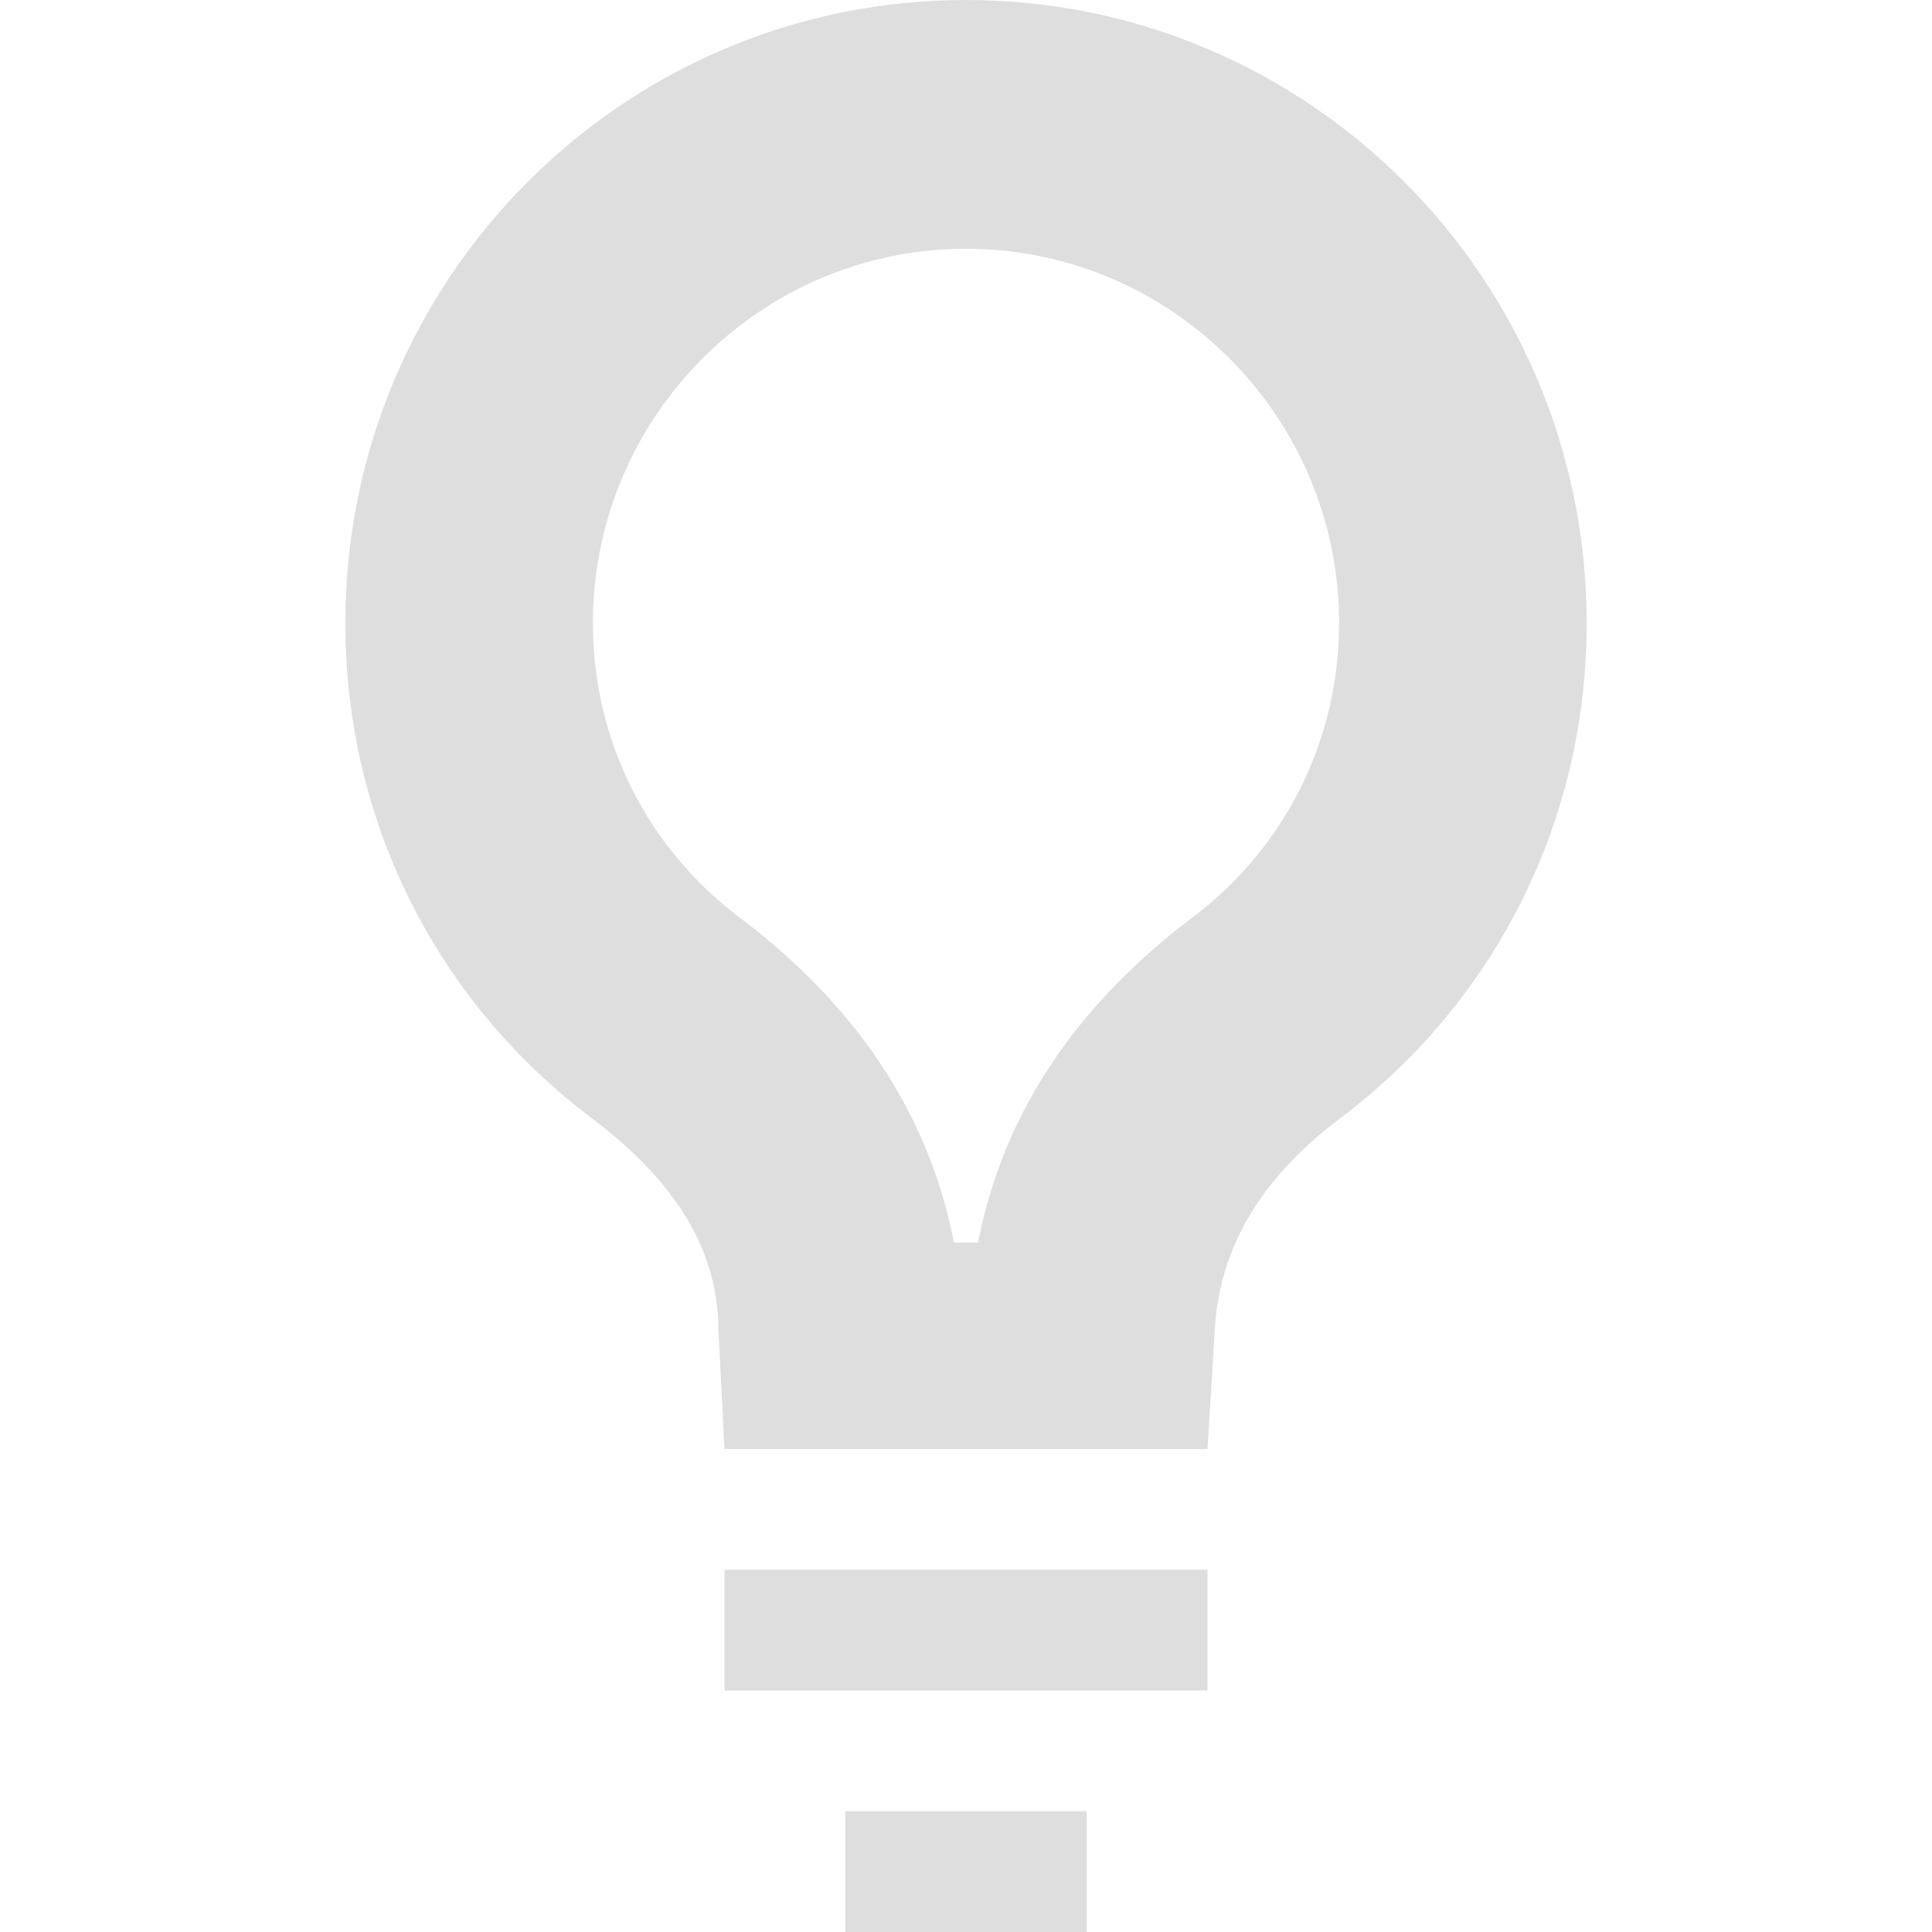
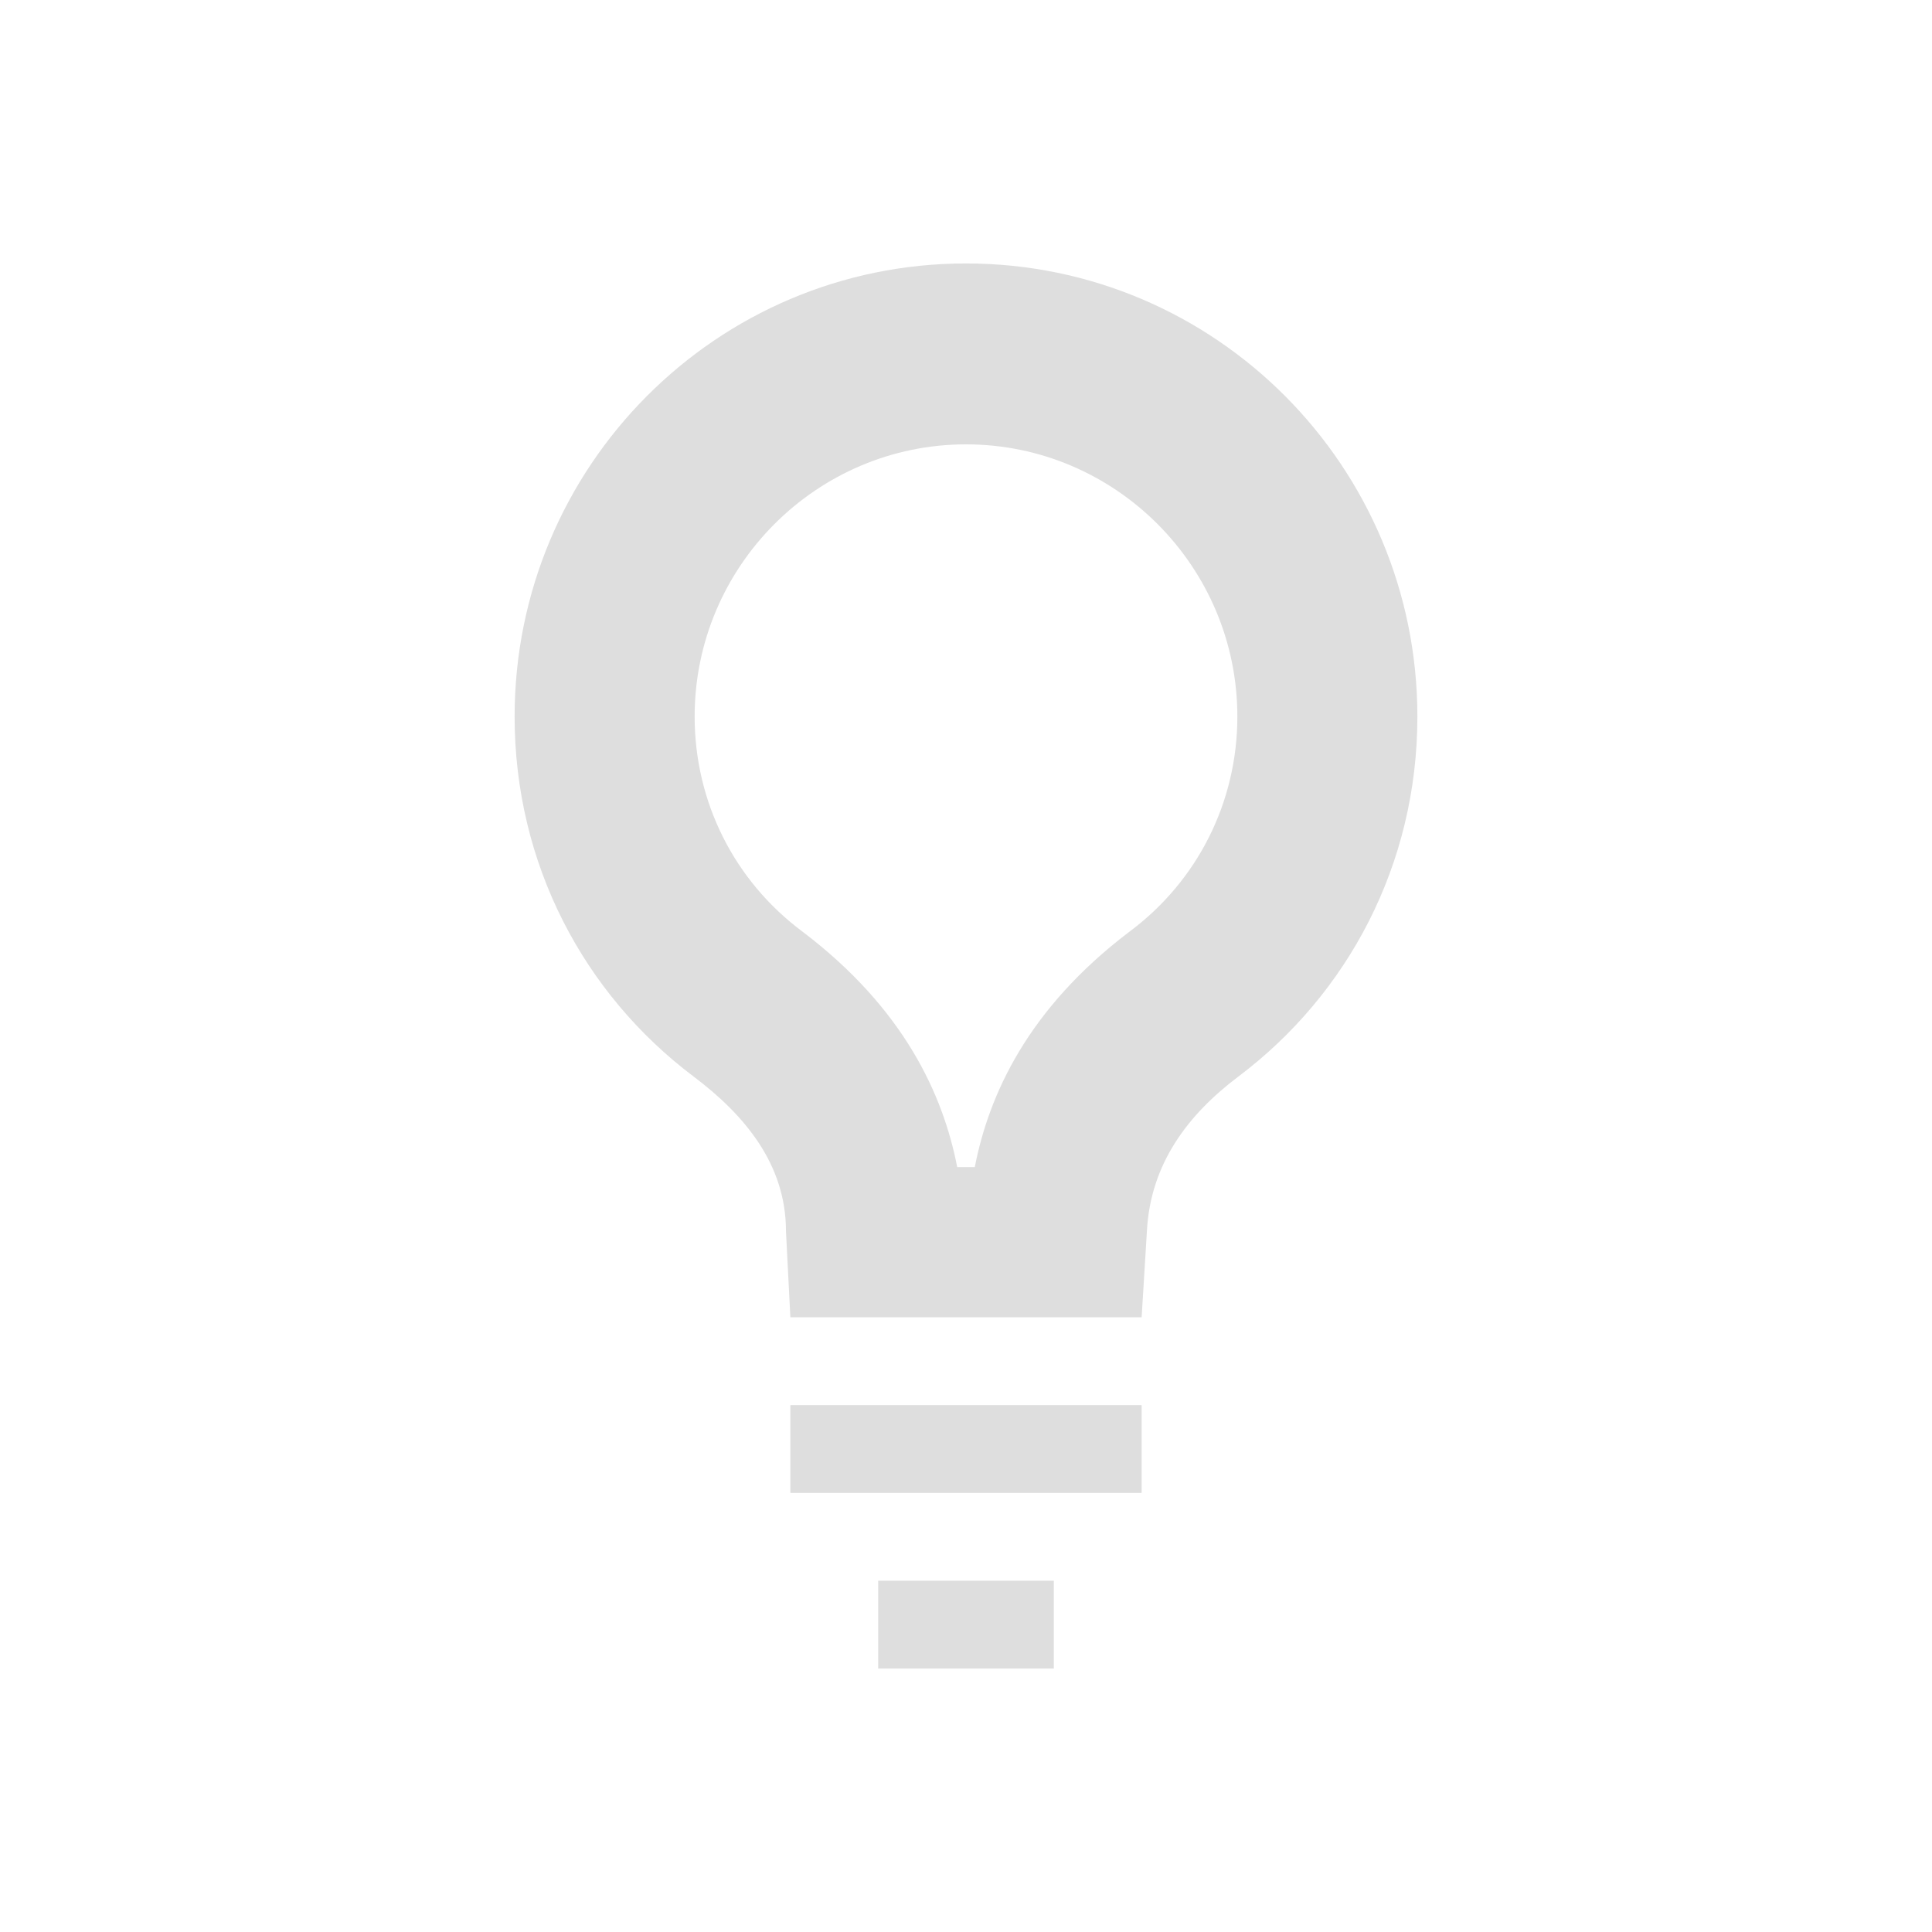
- <svg xmlns="http://www.w3.org/2000/svg" xmlns:xlink="http://www.w3.org/1999/xlink" width="16" height="16" version="1.1">
-   <defs>
+ <svg xmlns="http://www.w3.org/2000/svg" xmlns:xlink="http://www.w3.org/1999/xlink" width="22" height="22" version="1.1" id="svg21">
+   <defs id="defs3">
    <style id="current-color-scheme" type="text/css">.ColorScheme-Text { color:#dedede; } .ColorScheme-Highlight { color:#4285f4; } .ColorScheme-NeutralText { color:#ff9800; } .ColorScheme-PositiveText { color:#4caf50; } .ColorScheme-NegativeText { color:#f44336; }</style>
  </defs>
-   <g id="22-22-redshift-status-on">
-     <rect x="-3" y="-3" width="22" height="22" rx="0" ry="0" fill="none" />
-     <path class="ColorScheme-Text" d="m8 0c-2.84 0-5.14 2.31-5.14 5.16 0 1.68 0.79 3.16 2.04 4.1 0.57 0.43 1.05 0.99 1.05 1.76l0.05 0.98h4l0.06-0.98c0.04-0.77 0.47-1.33 1.04-1.76 1.25-0.94 2.04-2.42 2.04-4.1 0-2.85-2.3-5.16-5.14-5.16zm0 2.06c1.7 0 3.09 1.39 3.09 3.1 0 0.97-0.45 1.87-1.23 2.45-1.16 0.88-1.6 1.86-1.76 2.68h-0.2c-0.16-0.82-0.6-1.8-1.76-2.68-0.78-0.58-1.23-1.48-1.23-2.45 0-1.71 1.39-3.1 3.09-3.1z" fill="currentColor" />
-     <path class="ColorScheme-Text" d="m6 13v1h4v-1zm1 2v1h2v-1z" fill="currentColor" />
+   <g id="22-22-redshift-status-on" transform="translate(3,3)">
+     <rect x="-3" y="-3" width="22" height="22" rx="0" ry="0" fill="none" id="rect5" />
+     <path class="ColorScheme-Text" d="M 8,0 C 5.16,0 2.86,2.31 2.86,5.16 c 0,1.68 0.79,3.16 2.04,4.1 0.57,0.43 1.05,0.99 1.05,1.76 L 6,12 h 4 l 0.06,-0.98 C 10.1,10.25 10.53,9.69 11.1,9.26 12.35,8.32 13.14,6.84 13.14,5.16 13.14,2.31 10.84,0 8,0 Z m 0,2.06 c 1.7,0 3.09,1.39 3.09,3.1 0,0.97 -0.45,1.87 -1.23,2.45 C 8.7,8.49 8.26,9.47 8.1,10.29 H 7.9 C 7.74,9.47 7.3,8.49 6.14,7.61 5.36,7.03 4.91,6.13 4.91,5.16 4.91,3.45 6.3,2.06 8,2.06 Z" fill="currentColor" id="path7" />
+     <path class="ColorScheme-Text" d="m 6,13 v 1 h 4 v -1 z m 1,2 v 1 h 2 v -1 z" fill="currentColor" id="path9" />
  </g>
  <g id="redshift-status-on">
-     <rect x="23" y="-5" width="32" height="32" rx="0" ry="0" fill="none" />
-     <path class="ColorScheme-Text" d="m39-1c-3.896 0-7 3.384-7 7.449 0 2.393 1.056 4.537 2.754 5.904 0.338 0.273 0.677 0.551 0.895 0.809 0.218 0.258 0.293 0.442 0.293 0.613v0.023l0.105 2.201h5.898l0.123-2.172v-0.004c0.02-0.409 0.526-0.942 1.18-1.471h-2e-3c1.698-1.367 2.754-3.512 2.754-5.904 0-4.065-3.104-7.449-7-7.449zm0 2c2.735 0 5 2.389 5 5.449 0 1.807-0.788 3.365-2.008 4.348h-2e-3c-0.675 0.546-1.84 1.411-1.918 2.922v0.004l-0.018 0.277h-2.102l-0.012-0.273v0.049c0-0.791-0.372-1.439-0.768-1.906-0.396-0.467-0.837-0.808-1.164-1.072h-2e-3c-1.22-0.983-2.008-2.54-2.008-4.348 0-3.06 2.265-5.449 5-5.449z" fill="currentColor" />
-     <path class="ColorScheme-Text" d="m36 18v1c0 0.554 0.446 1 1 1h4c0.554 0 1-0.446 1-1v-1h-5zm1 4v1.01c0 0.548 0.446 0.99 1 0.99h2c0.554 0 1-0.442 1-0.99v-1.01h-3z" fill="currentColor" />
+     <rect x="23" y="-5" width="32" height="32" rx="0" ry="0" fill="none" id="rect12" />
+     <path class="ColorScheme-Text" d="m 39,-1 c -3.896,0 -7,3.384 -7,7.449 0,2.393 1.056,4.537 2.754,5.904 0.338,0.273 0.677,0.551 0.895,0.809 0.218,0.258 0.293,0.442 0.293,0.613 v 0.023 l 0.105,2.201 h 5.898 l 0.123,-2.172 v -0.004 c 0.02,-0.409 0.526,-0.942 1.18,-1.471 h -0.002 c 1.698,-1.367 2.754,-3.512 2.754,-5.904 0,-4.065 -3.104,-7.449 -7,-7.449 z m 0,2 c 2.735,0 5,2.389 5,5.449 0,1.807 -0.788,3.365 -2.008,4.348 h -0.002 c -0.675,0.546 -1.84,1.411 -1.918,2.922 v 0.004 l -0.018,0.277 h -2.102 l -0.012,-0.273 v 0.049 c 0,-0.791 -0.372,-1.439 -0.768,-1.906 -0.396,-0.467 -0.837,-0.808 -1.164,-1.072 h -0.002 c -1.22,-0.983 -2.008,-2.54 -2.008,-4.348 0,-3.06 2.265,-5.449 5,-5.449 z" fill="currentColor" id="path14" />
+     <path class="ColorScheme-Text" d="m 36,18 v 1 c 0,0.554 0.446,1 1,1 h 4 c 0.554,0 1,-0.446 1,-1 v -1 h -5 z m 1,4 v 1.01 C 37,23.558 37.446,24 38,24 h 2 c 0.554,0 1,-0.442 1,-0.99 v -1.01 h -3 z" fill="currentColor" id="path16" />
  </g>
-   <use id="22-22-redshift-status-off" transform="translate(0,30)" width="100%" height="100%" opacity=".35" xlink:href="#22-22-redshift-status-on" />
-   <use id="redshift-status-off" transform="translate(33.055)" width="100%" height="100%" opacity=".35" xlink:href="#redshift-status-on" />
+   <use id="22-22-redshift-status-off" transform="translate(-3,27)" width="100%" height="100%" opacity="0.35" xlink:href="#22-22-redshift-status-on" />
+   <use id="redshift-status-off" transform="translate(33.055)" width="100%" height="100%" opacity="0.35" xlink:href="#redshift-status-on" />
</svg>
